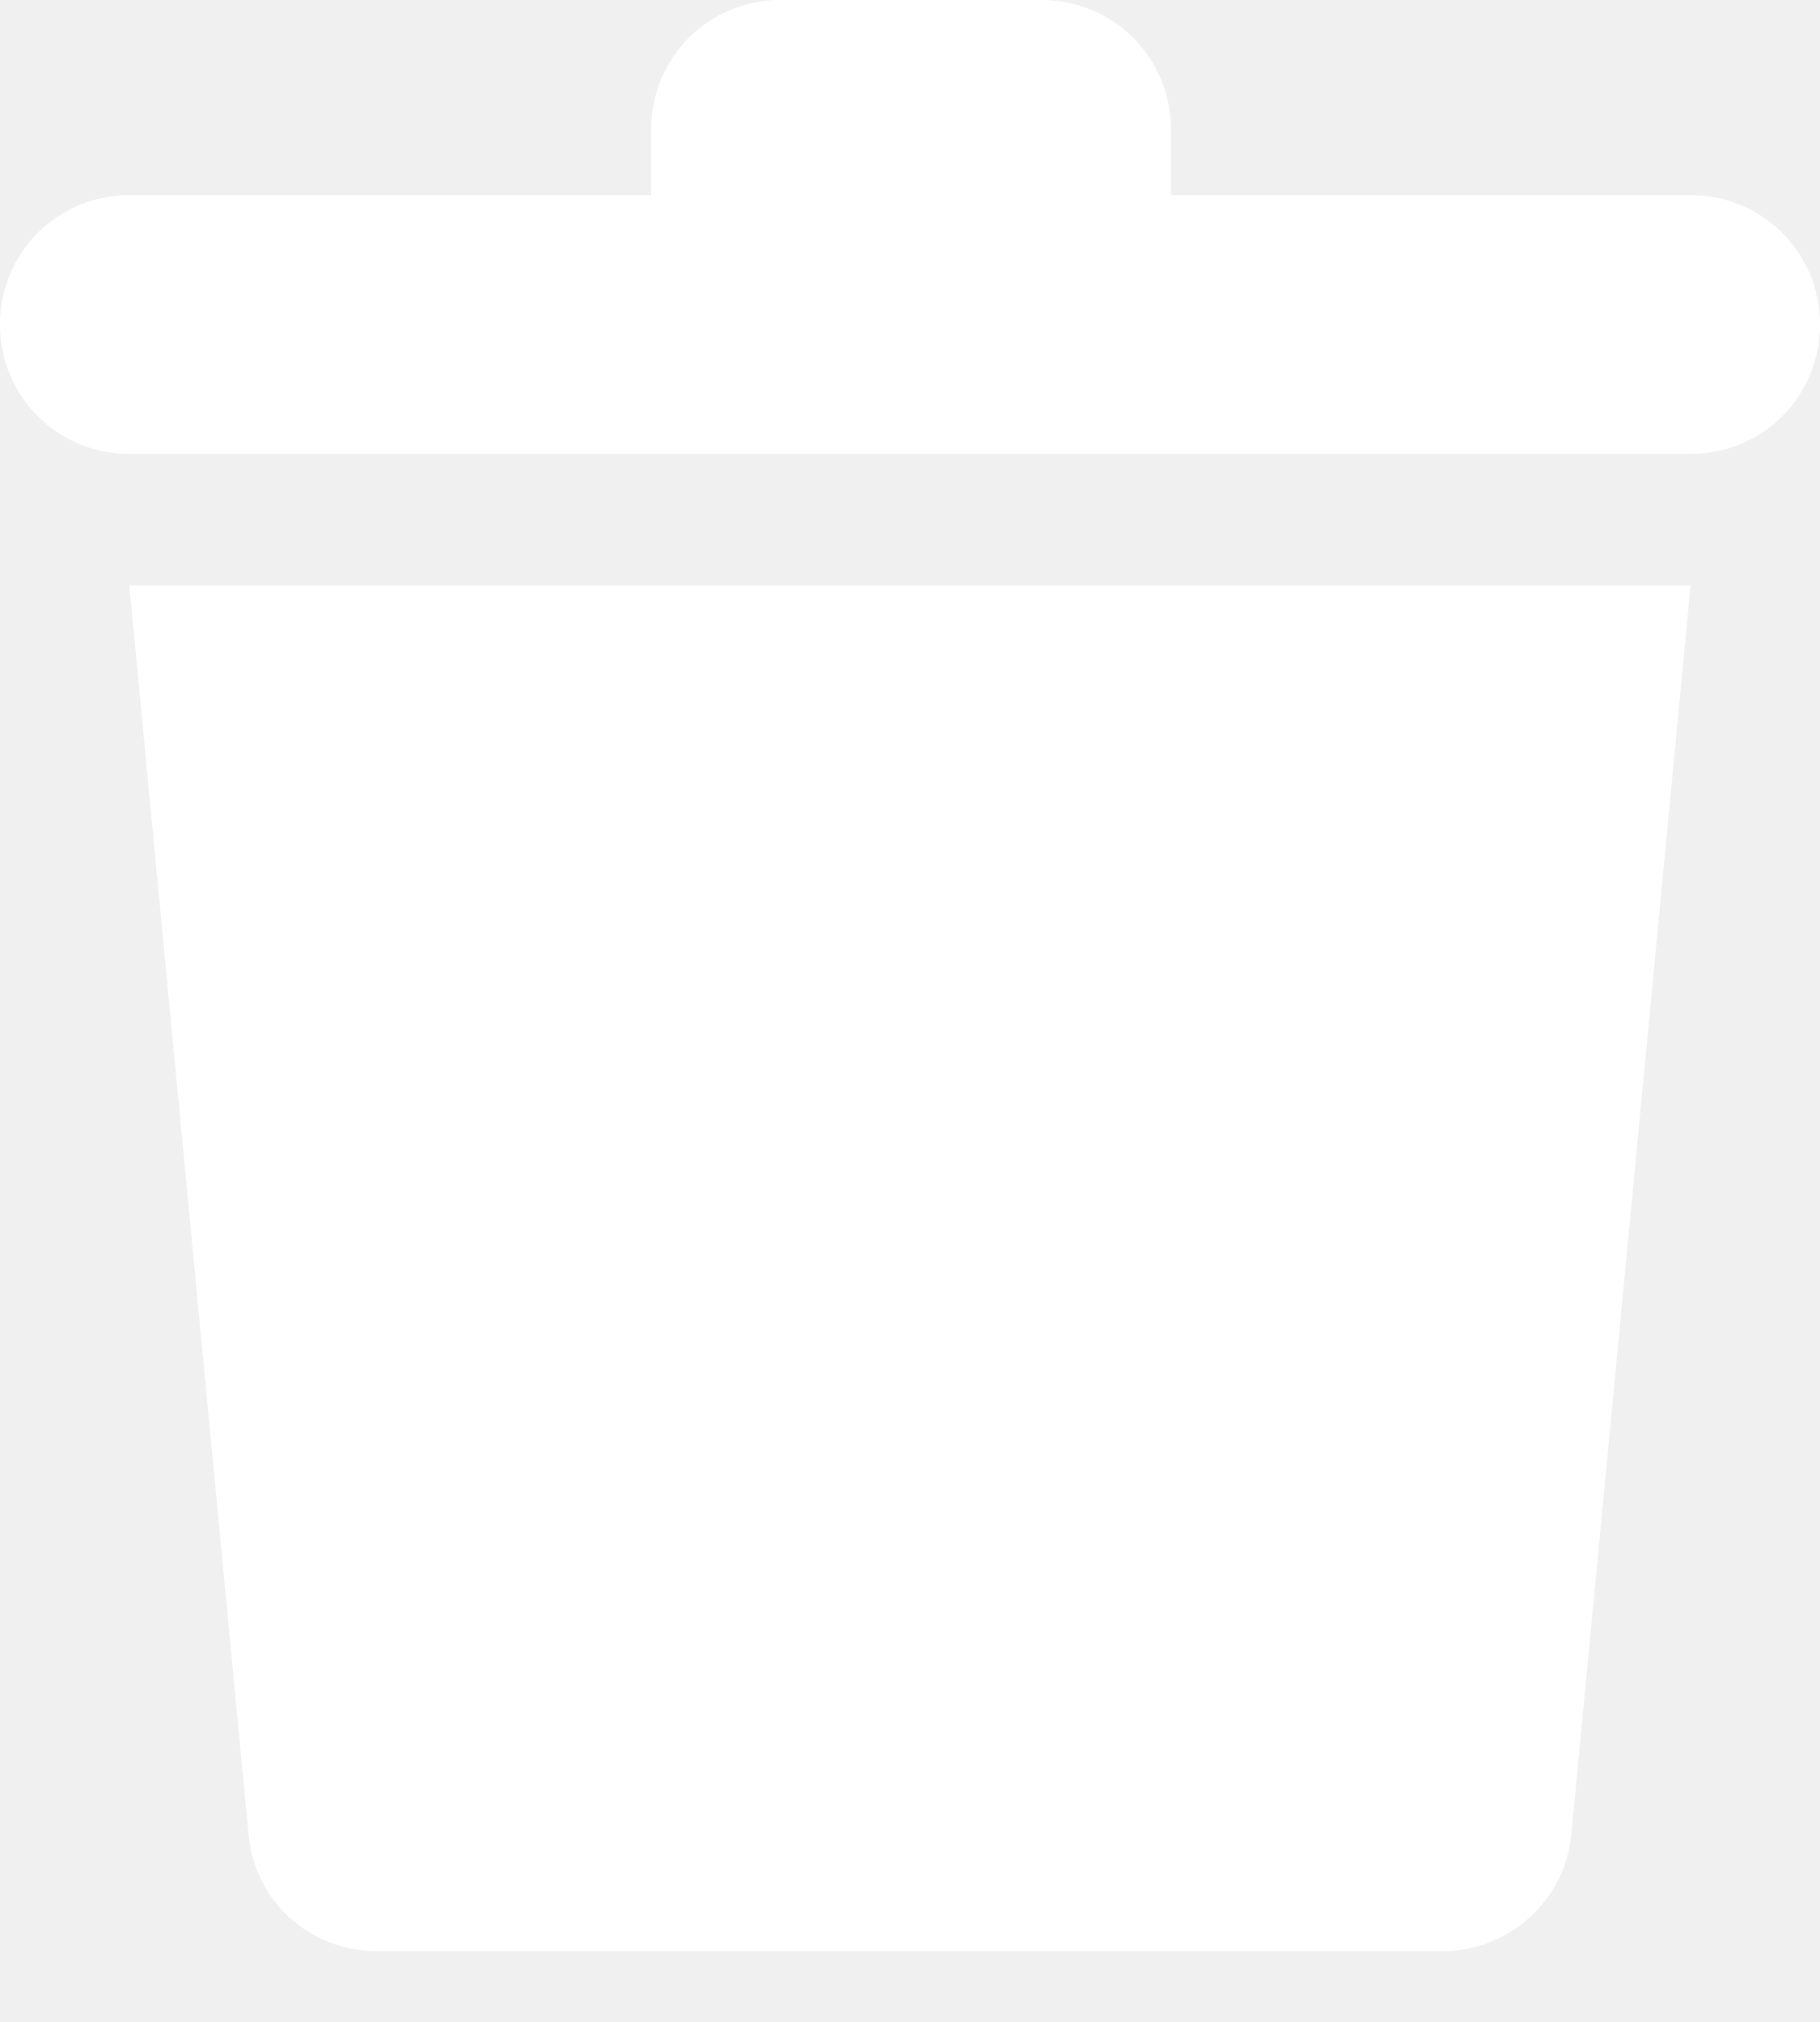
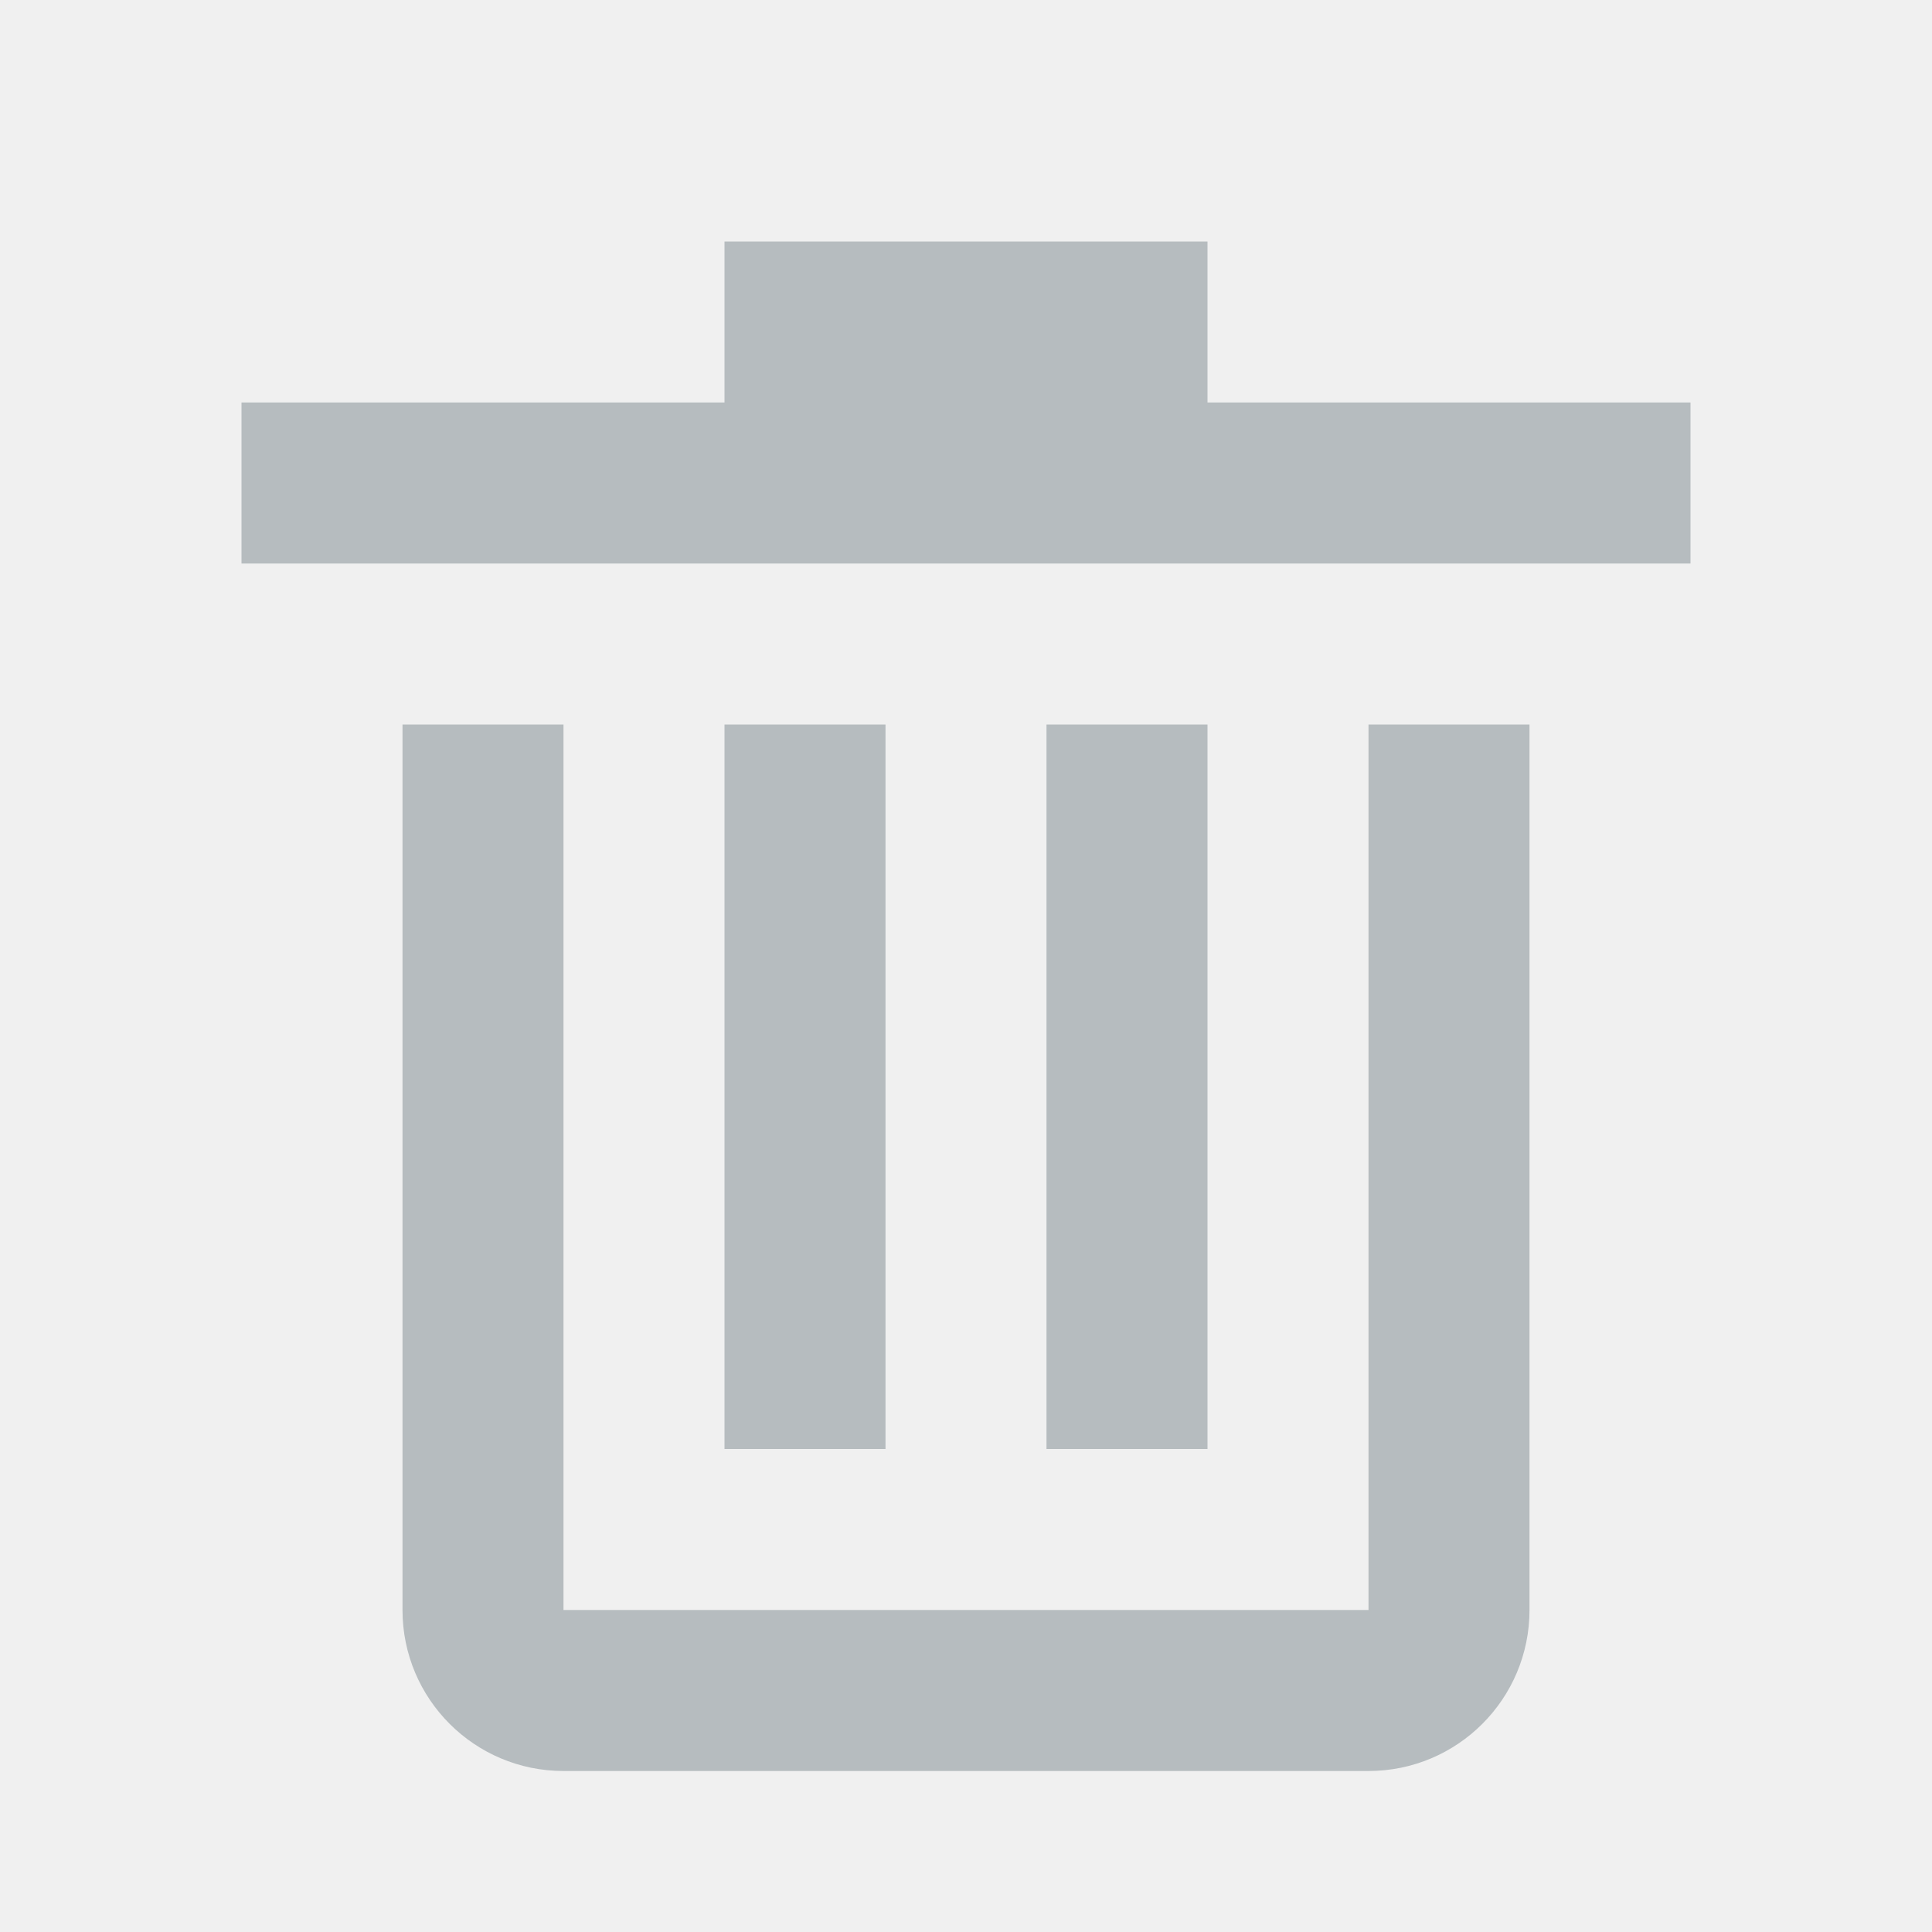
- <svg xmlns="http://www.w3.org/2000/svg" width="18" height="20" viewBox="0 0 18 20" fill="none">
-   <path d="M2.458 18.142C2.519 18.813 3.067 19.3 3.738 19.3H14.261C14.932 19.3 15.48 18.792 15.541 18.142L16.72 5.79H1.279L2.458 18.142Z" fill="white" />
-   <path d="M16.72 1.93H11.58V1.28C11.58 0.569 11.011 0 10.3 0H7.72C7.009 0 6.44 0.569 6.44 1.28V1.93H1.28C0.569 1.93 0 2.499 0 3.21C0 3.921 0.569 4.49 1.28 4.49H16.72C17.431 4.49 18 3.921 18 3.21C18 2.499 17.431 1.93 16.72 1.93Z" fill="white" />
+ <svg xmlns="http://www.w3.org/2000/svg" width="24" height="24" viewBox="0 0 24 24" fill="none">
+   <path fill-rule="evenodd" clip-rule="evenodd" d="M15 3H9V5H3V7H21V5H15V3ZM5 9V20C5 21.105 5.895 22 7 22H17C18.105 22 19 21.105 19 20V9H17V20H7V9H5ZM9 9L9 18H11L11 9H9ZM13 9V18H15V9H13Z" fill="#B6BCBF" />
</svg>
